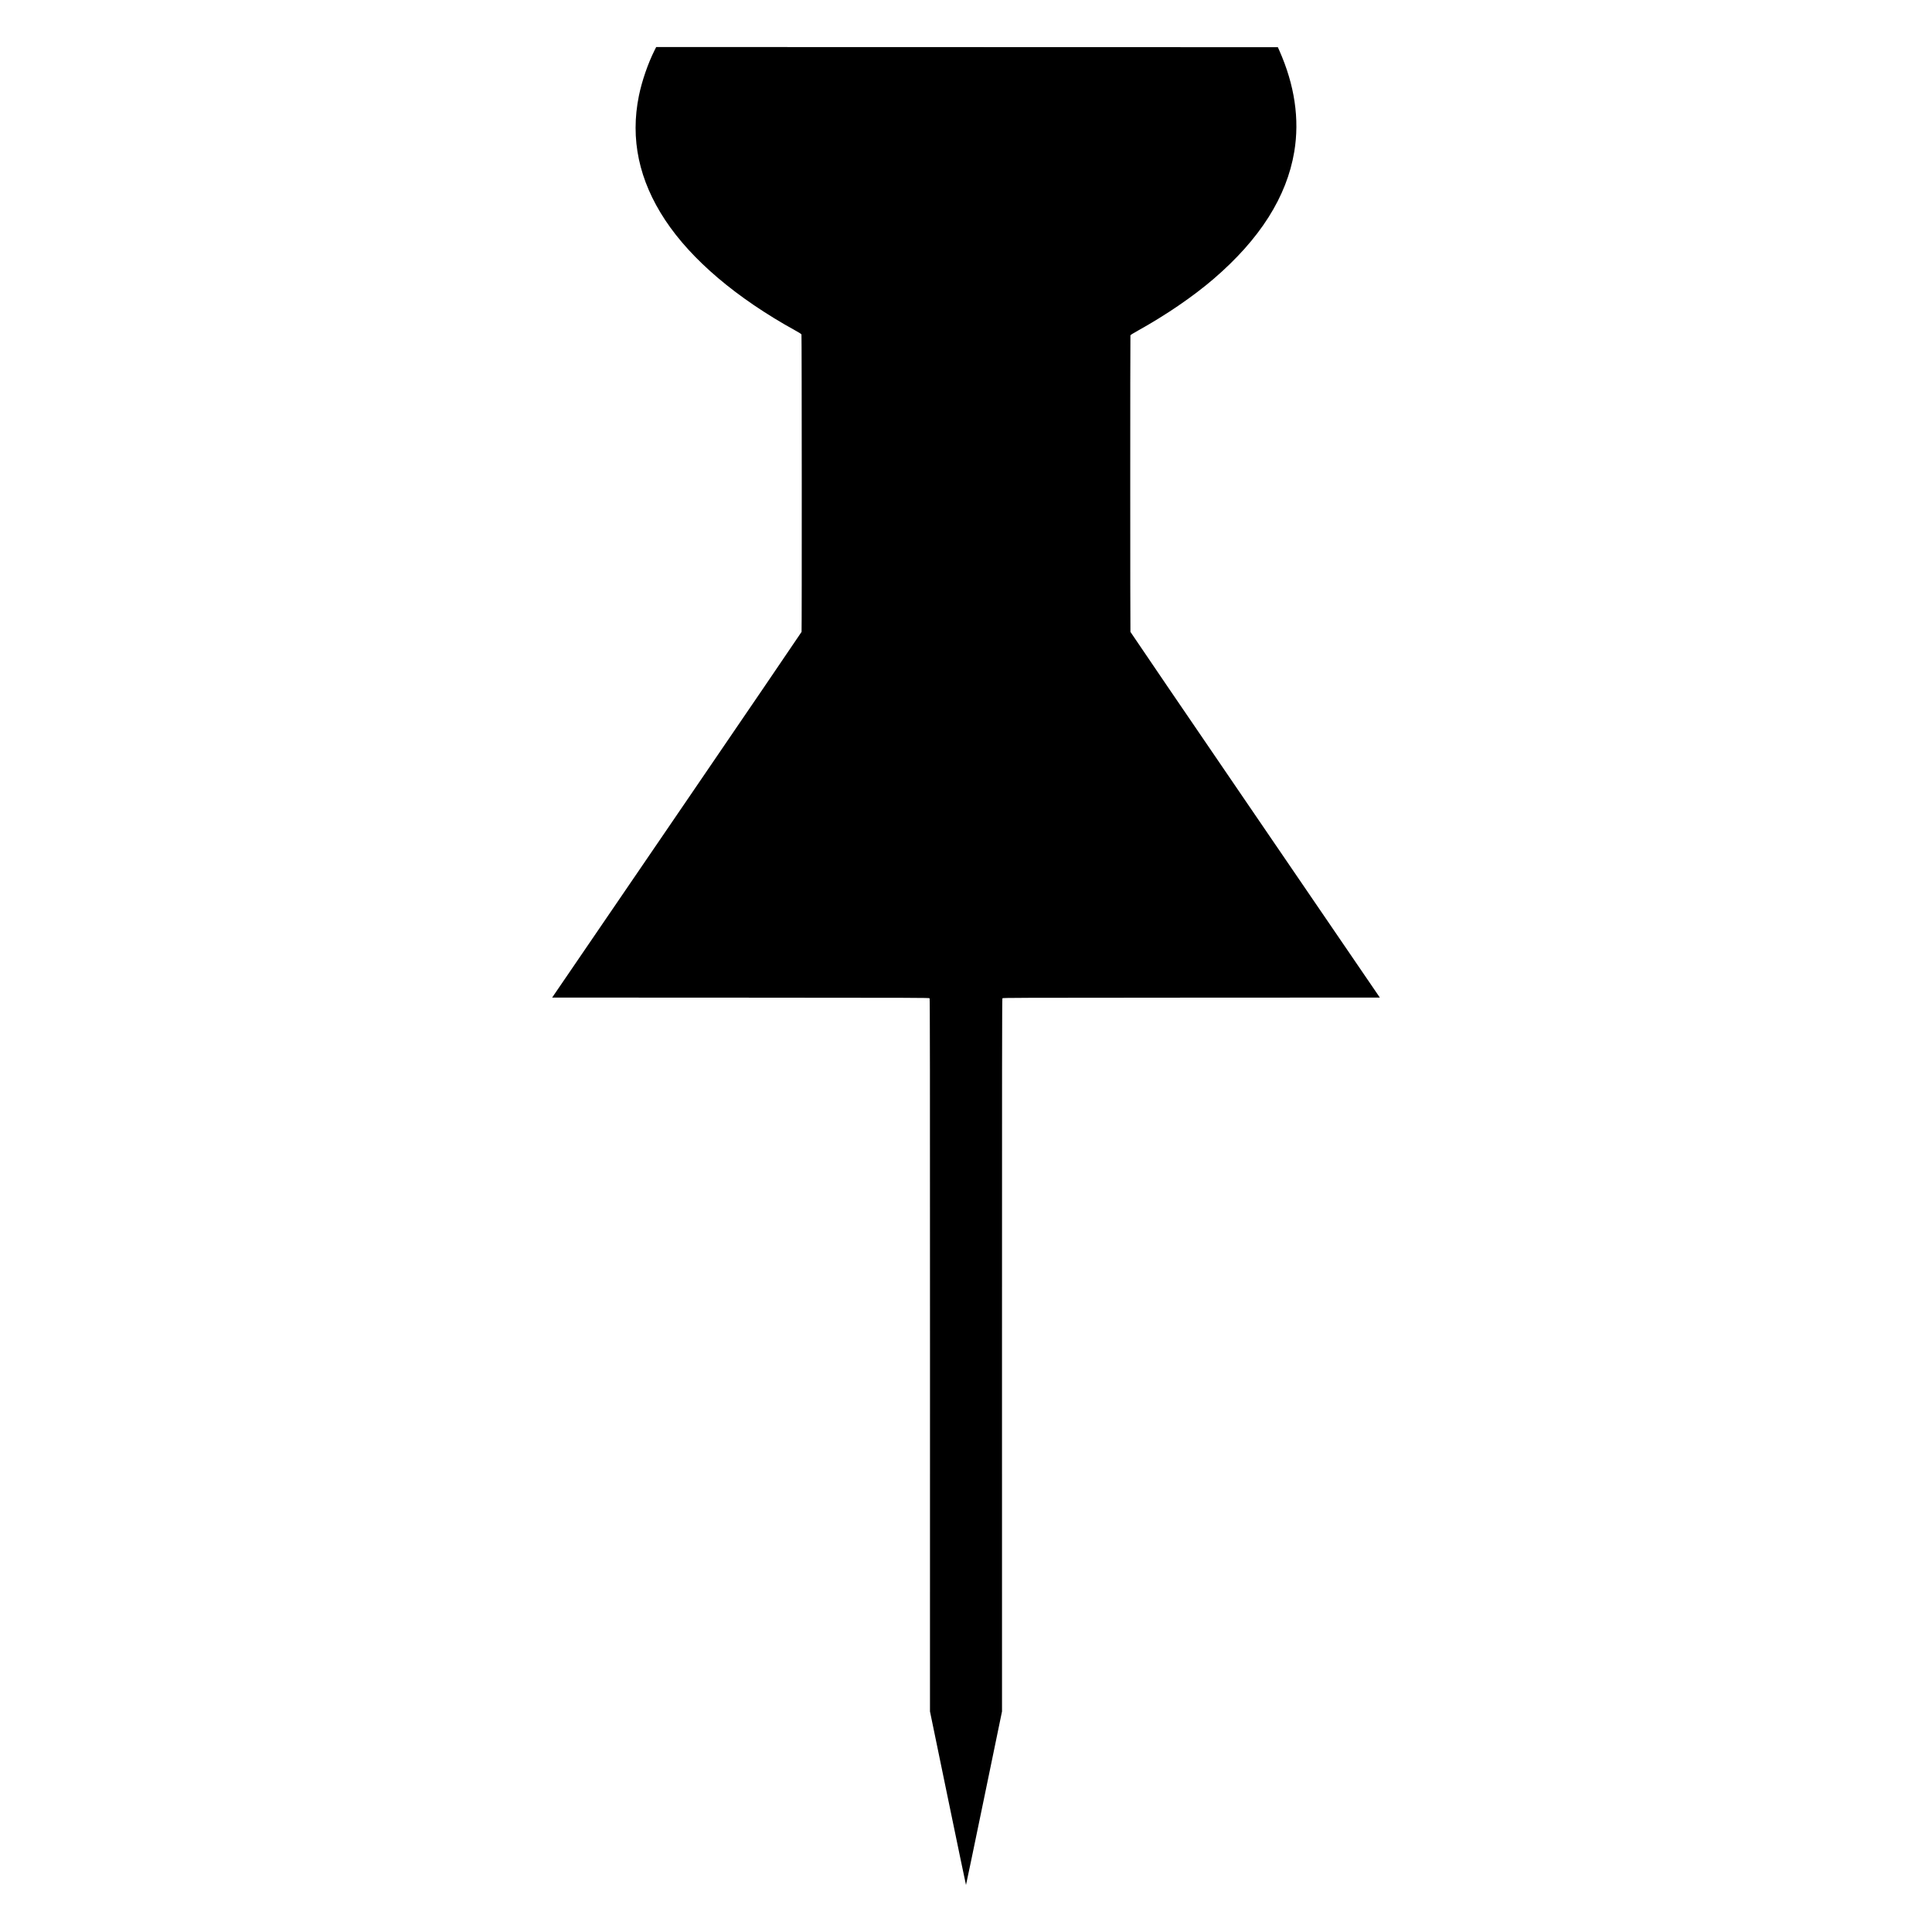
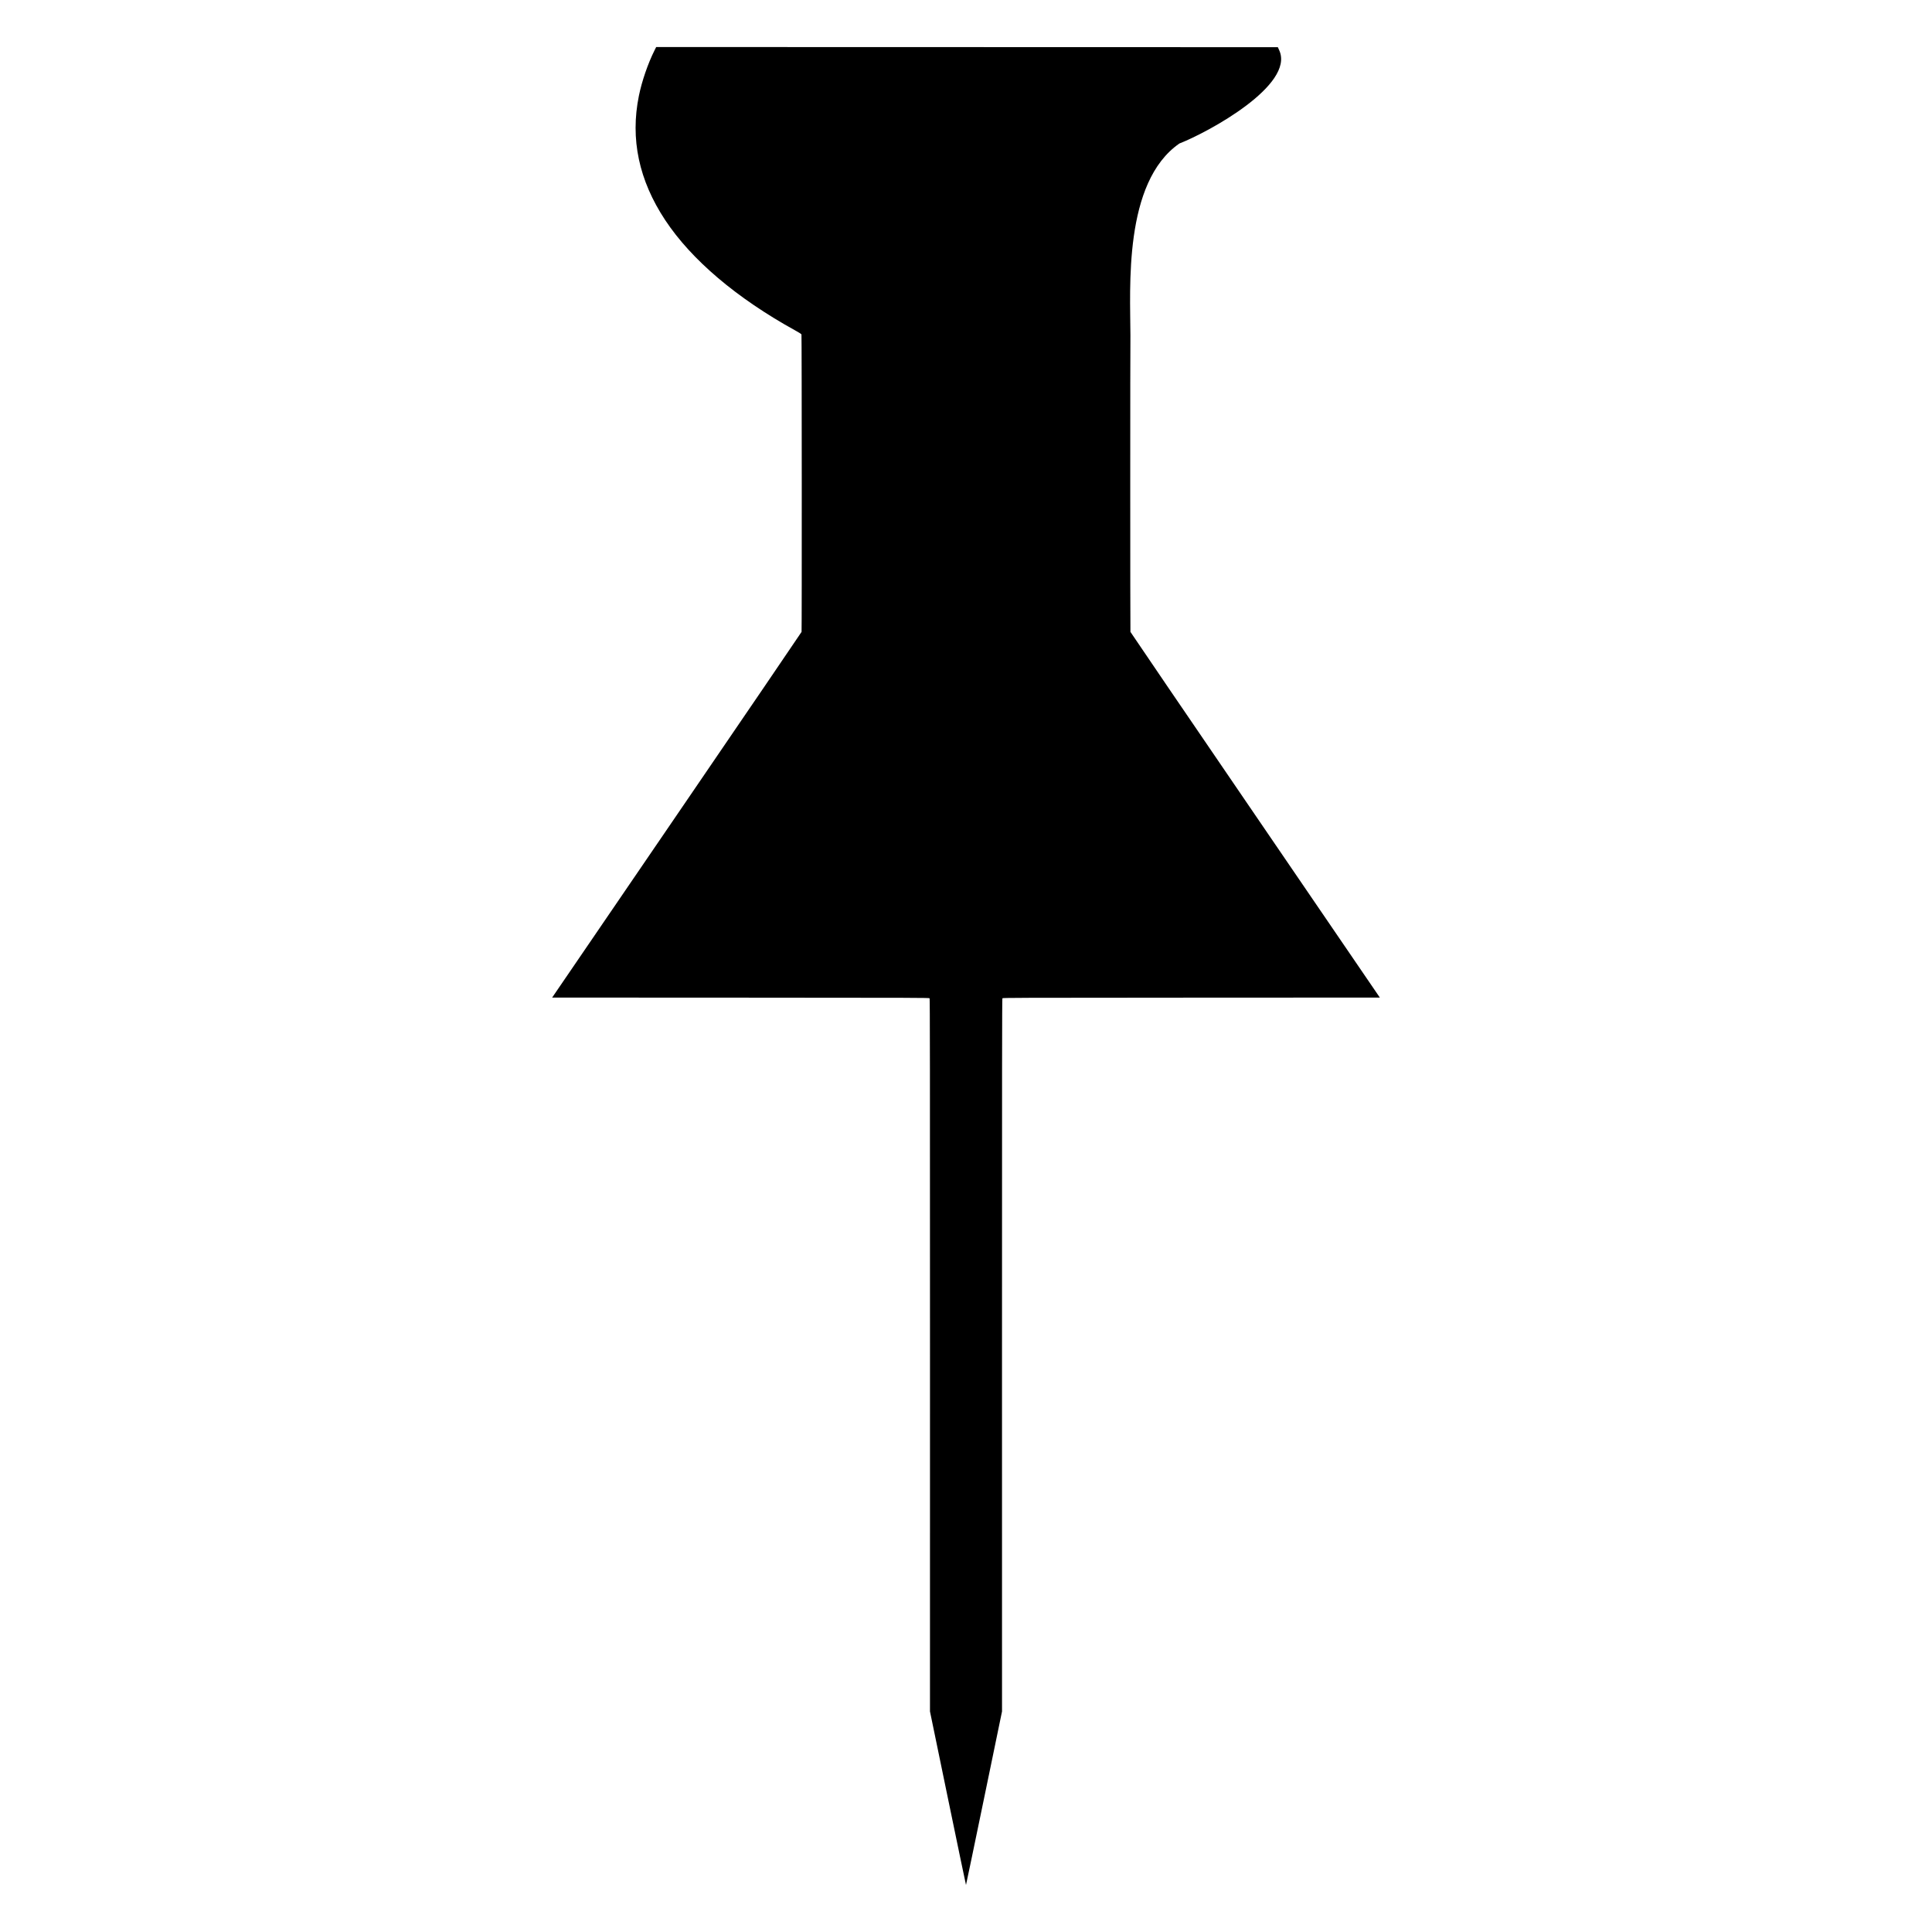
<svg xmlns="http://www.w3.org/2000/svg" width="500mm" height="500mm" viewBox="0 0 1771.653 1771.653" id="svg2" version="1.1" enable-background="new">
  <defs id="defs4">
    <filter style="color-interpolation-filters:sRGB;" id="filter4271" height="1.3" width="1.3" y="-0.15" x="-0.15">
      <feTurbulence baseFrequency="0.1" seed="50" numOctaves="5" result="result1" type="fractalNoise" id="feTurbulence4273" />
      <feGaussianBlur stdDeviation="4" result="result7" id="feGaussianBlur4275" />
      <feDisplacementMap result="result5" in="SourceGraphic" scale="20" xChannelSelector="G" in2="result7" id="feDisplacementMap4277" />
      <feComposite result="result2" operator="in" in2="result1" in="result5" id="feComposite4279" />
      <feGaussianBlur stdDeviation="1" result="result6" id="feGaussianBlur4281" />
      <feSpecularLighting surfaceScale="-3" result="result4" specularConstant="3.5" specularExponent="35" in="result6" id="feSpecularLighting4283">
        <feDistantLight elevation="45" azimuth="225" id="feDistantLight4285" />
      </feSpecularLighting>
      <feComposite k1="1.7" k3="0.7" in2="result2" in="result4" operator="arithmetic" result="result91" id="feComposite4287" />
      <feBlend result="fbSourceGraphic" mode="multiply" in2="result91" id="feBlend4289" />
      <feComposite in2="fbSourceGraphic" in="fbSourceGraphic" result="result2" operator="arithmetic" id="feComposite4291" />
      <feComposite in="result2" result="result4" operator="arithmetic" k2="2" k3="2" in2="fbSourceGraphic" id="feComposite4293" />
      <feBlend mode="screen" in="result4" in2="result4" id="feBlend4295" result="fbSourceGraphic" />
      <feColorMatrix result="fbSourceGraphicAlpha" in="fbSourceGraphic" values="0 0 0 -1 0 0 0 0 -1 0 0 0 0 -1 0 0 0 0 1 0" id="feColorMatrix4329" />
      <feTurbulence id="feTurbulence4331" type="turbulence" numOctaves="2" baseFrequency="0.01 0.11" seed="10" in="fbSourceGraphic" />
      <feColorMatrix id="feColorMatrix4333" result="result5" values="1 0 0 0 0 0 1 0 0 0 0 0 1 0 0 0 0 0 1.3 0 " />
      <feComposite id="feComposite4335" in2="result5" in="fbSourceGraphic" operator="out" />
      <feMorphology id="feMorphology4337" operator="dilate" radius="1.3" result="result3" />
      <feTurbulence id="feTurbulence4339" numOctaves="3" baseFrequency="0.08 0.05" type="fractalNoise" seed="7" result="result6" />
      <feGaussianBlur id="feGaussianBlur4341" stdDeviation="0.5" result="result7" />
      <feDisplacementMap id="feDisplacementMap4343" in2="result7" in="result3" xChannelSelector="R" yChannelSelector="G" scale="3" result="result4" />
      <feComposite id="feComposite4345" in2="result4" in="result4" k1="1" result="result2" operator="arithmetic" k2="1" />
      <feBlend id="feBlend4347" in2="result4" mode="normal" in="result2" />
    </filter>
    <filter style="color-interpolation-filters:sRGB;" id="filter4412">
      <feComponentTransfer in="blur" result="component" id="feComponentTransfer4414">
        <feFuncR type="gamma" amplitude="5.05" exponent="0.99" offset="0" id="feFuncR4416" />
        <feFuncG type="gamma" amplitude="5.05" exponent="0.99" offset="0" id="feFuncG4418" />
        <feFuncB type="gamma" amplitude="5.05" exponent="0.99" offset="0" id="feFuncB4420" />
      </feComponentTransfer>
    </filter>
  </defs>
  <g id="layer1">
    <g id="g4196" transform="translate(987.499,199.6003)" style="fill:#000000;fill-opacity:1">
-       <path style="fill:#000000;fill-opacity:1" d="m -118.264,1449.351 -16.441,-79.575 0.017,-326.716 c 0.013,-261.427 -0.059,-326.818 -0.359,-327.226 -0.353,-0.479 -10.935,-0.515 -173.25,-0.584 l -172.874,-0.074 114.265,-167.33 c 62.846,-92.032 114.346,-167.632 114.445,-168 0.3,-1.12 0.215,-271.908 -0.086,-272.699 -0.197,-0.519 -1.762,-1.54 -5.625,-3.671 C -312.026,73.768 -353.359,38.712 -377.474,2.29 -401.648,-34.22 -409.692,-72.203 -401.631,-111.773 c 2.747,-13.483 8.316,-29.66 14.353,-41.69 l 1.511,-3.011 285.033,0.075 285.033,0.075 1.333,3 c 14.078,31.697 18.704,63.007 13.719,92.85 -6.913,41.386 -31.456,80.094 -73.925,116.591 -18.786,16.144 -43.739,33.202 -69.503,47.511 -4.687,2.603 -6.702,3.88 -6.821,4.321 -0.227,0.845 -0.216,271.047 0.011,271.894 0.099,0.367 51.599,75.967 114.445,168 l 114.266,167.332 -172.875,0.074 c -162.315,0.069 -172.897,0.105 -173.251,0.584 -0.301,0.408 -0.373,65.799 -0.359,327.226 l 0.017,326.716 -16.441,79.575 c -9.042,43.766 -16.508,79.575 -16.59,79.575 -0.083,0 -7.548,-35.809 -16.591,-79.575 z" id="path4198" />
+       <path style="fill:#000000;fill-opacity:1" d="m -118.264,1449.351 -16.441,-79.575 0.017,-326.716 c 0.013,-261.427 -0.059,-326.818 -0.359,-327.226 -0.353,-0.479 -10.935,-0.515 -173.25,-0.584 l -172.874,-0.074 114.265,-167.33 c 62.846,-92.032 114.346,-167.632 114.445,-168 0.3,-1.12 0.215,-271.908 -0.086,-272.699 -0.197,-0.519 -1.762,-1.54 -5.625,-3.671 C -312.026,73.768 -353.359,38.712 -377.474,2.29 -401.648,-34.22 -409.692,-72.203 -401.631,-111.773 c 2.747,-13.483 8.316,-29.66 14.353,-41.69 l 1.511,-3.011 285.033,0.075 285.033,0.075 1.333,3 c 14.078,31.697 -64.6,74.763 -91.646,85.322 -51.497,35.716 -44.969,132.683 -44.883,175.952 -0.227,0.845 -0.216,271.047 0.011,271.894 0.099,0.367 51.599,75.967 114.445,168 l 114.266,167.332 -172.875,0.074 c -162.315,0.069 -172.897,0.105 -173.251,0.584 -0.301,0.408 -0.373,65.799 -0.359,327.226 l 0.017,326.716 -16.441,79.575 c -9.042,43.766 -16.508,79.575 -16.59,79.575 -0.083,0 -7.548,-35.809 -16.591,-79.575 z" id="path4198" />
    </g>
  </g>
</svg>
